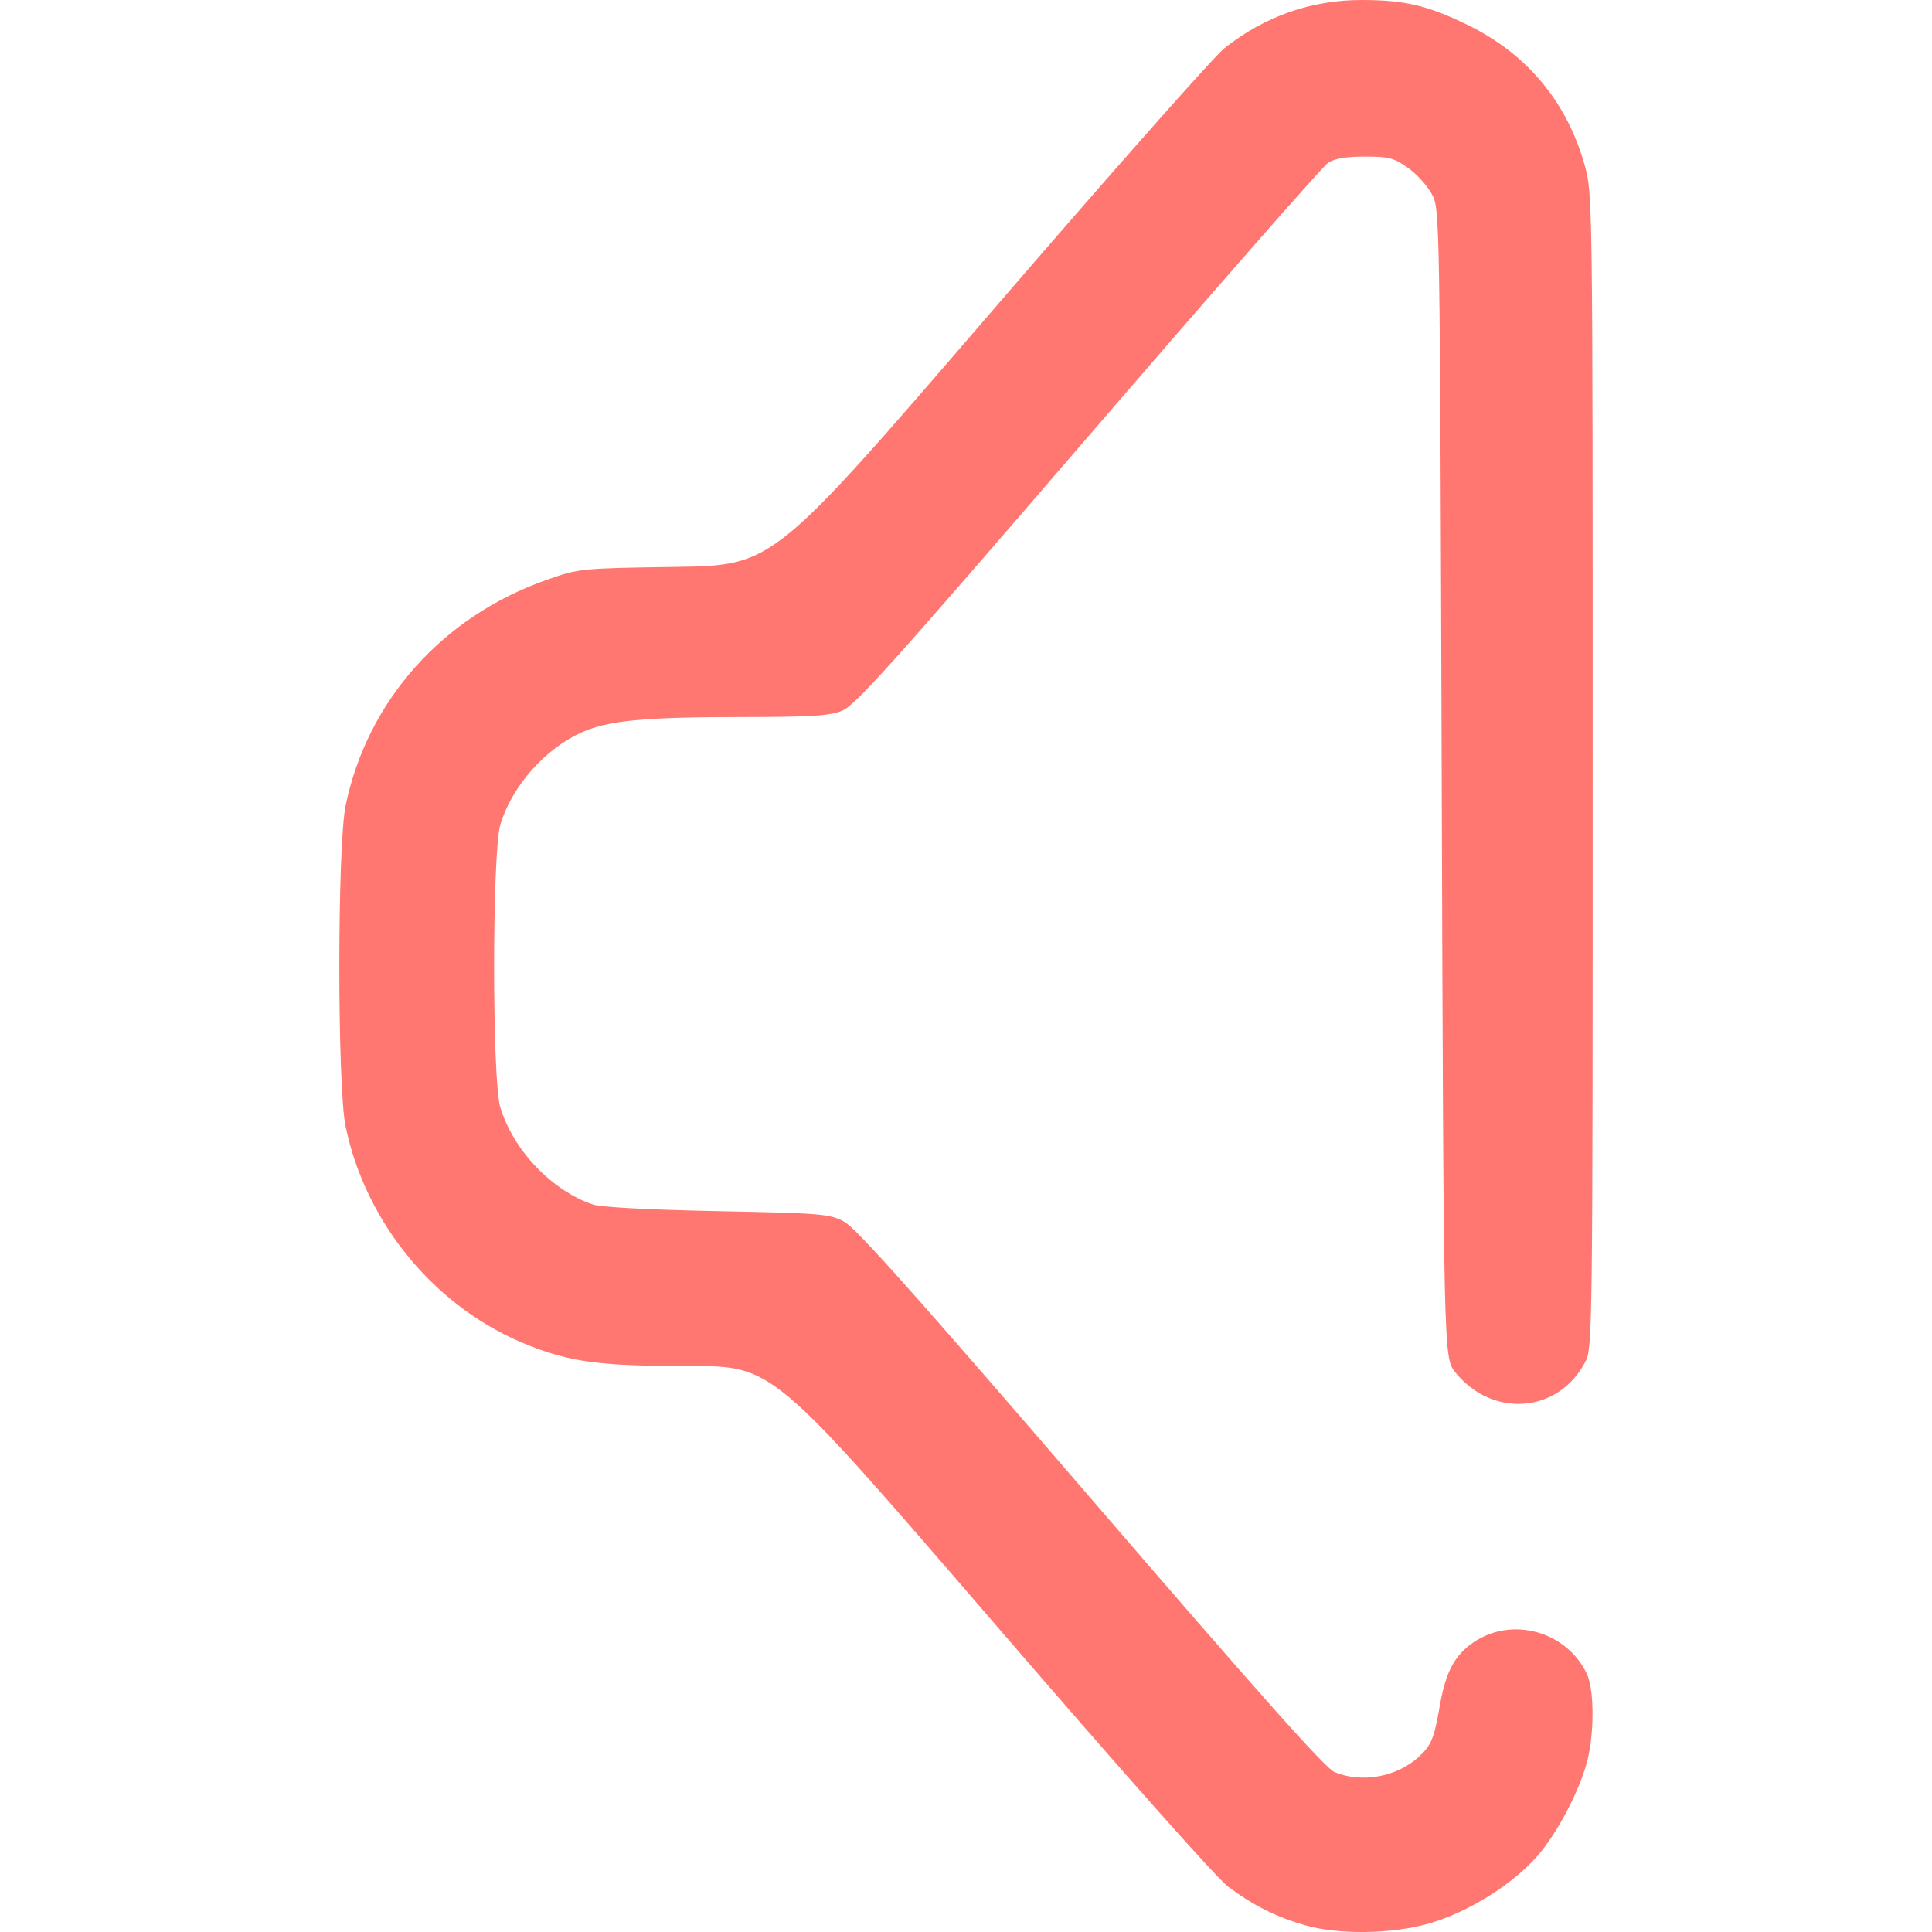
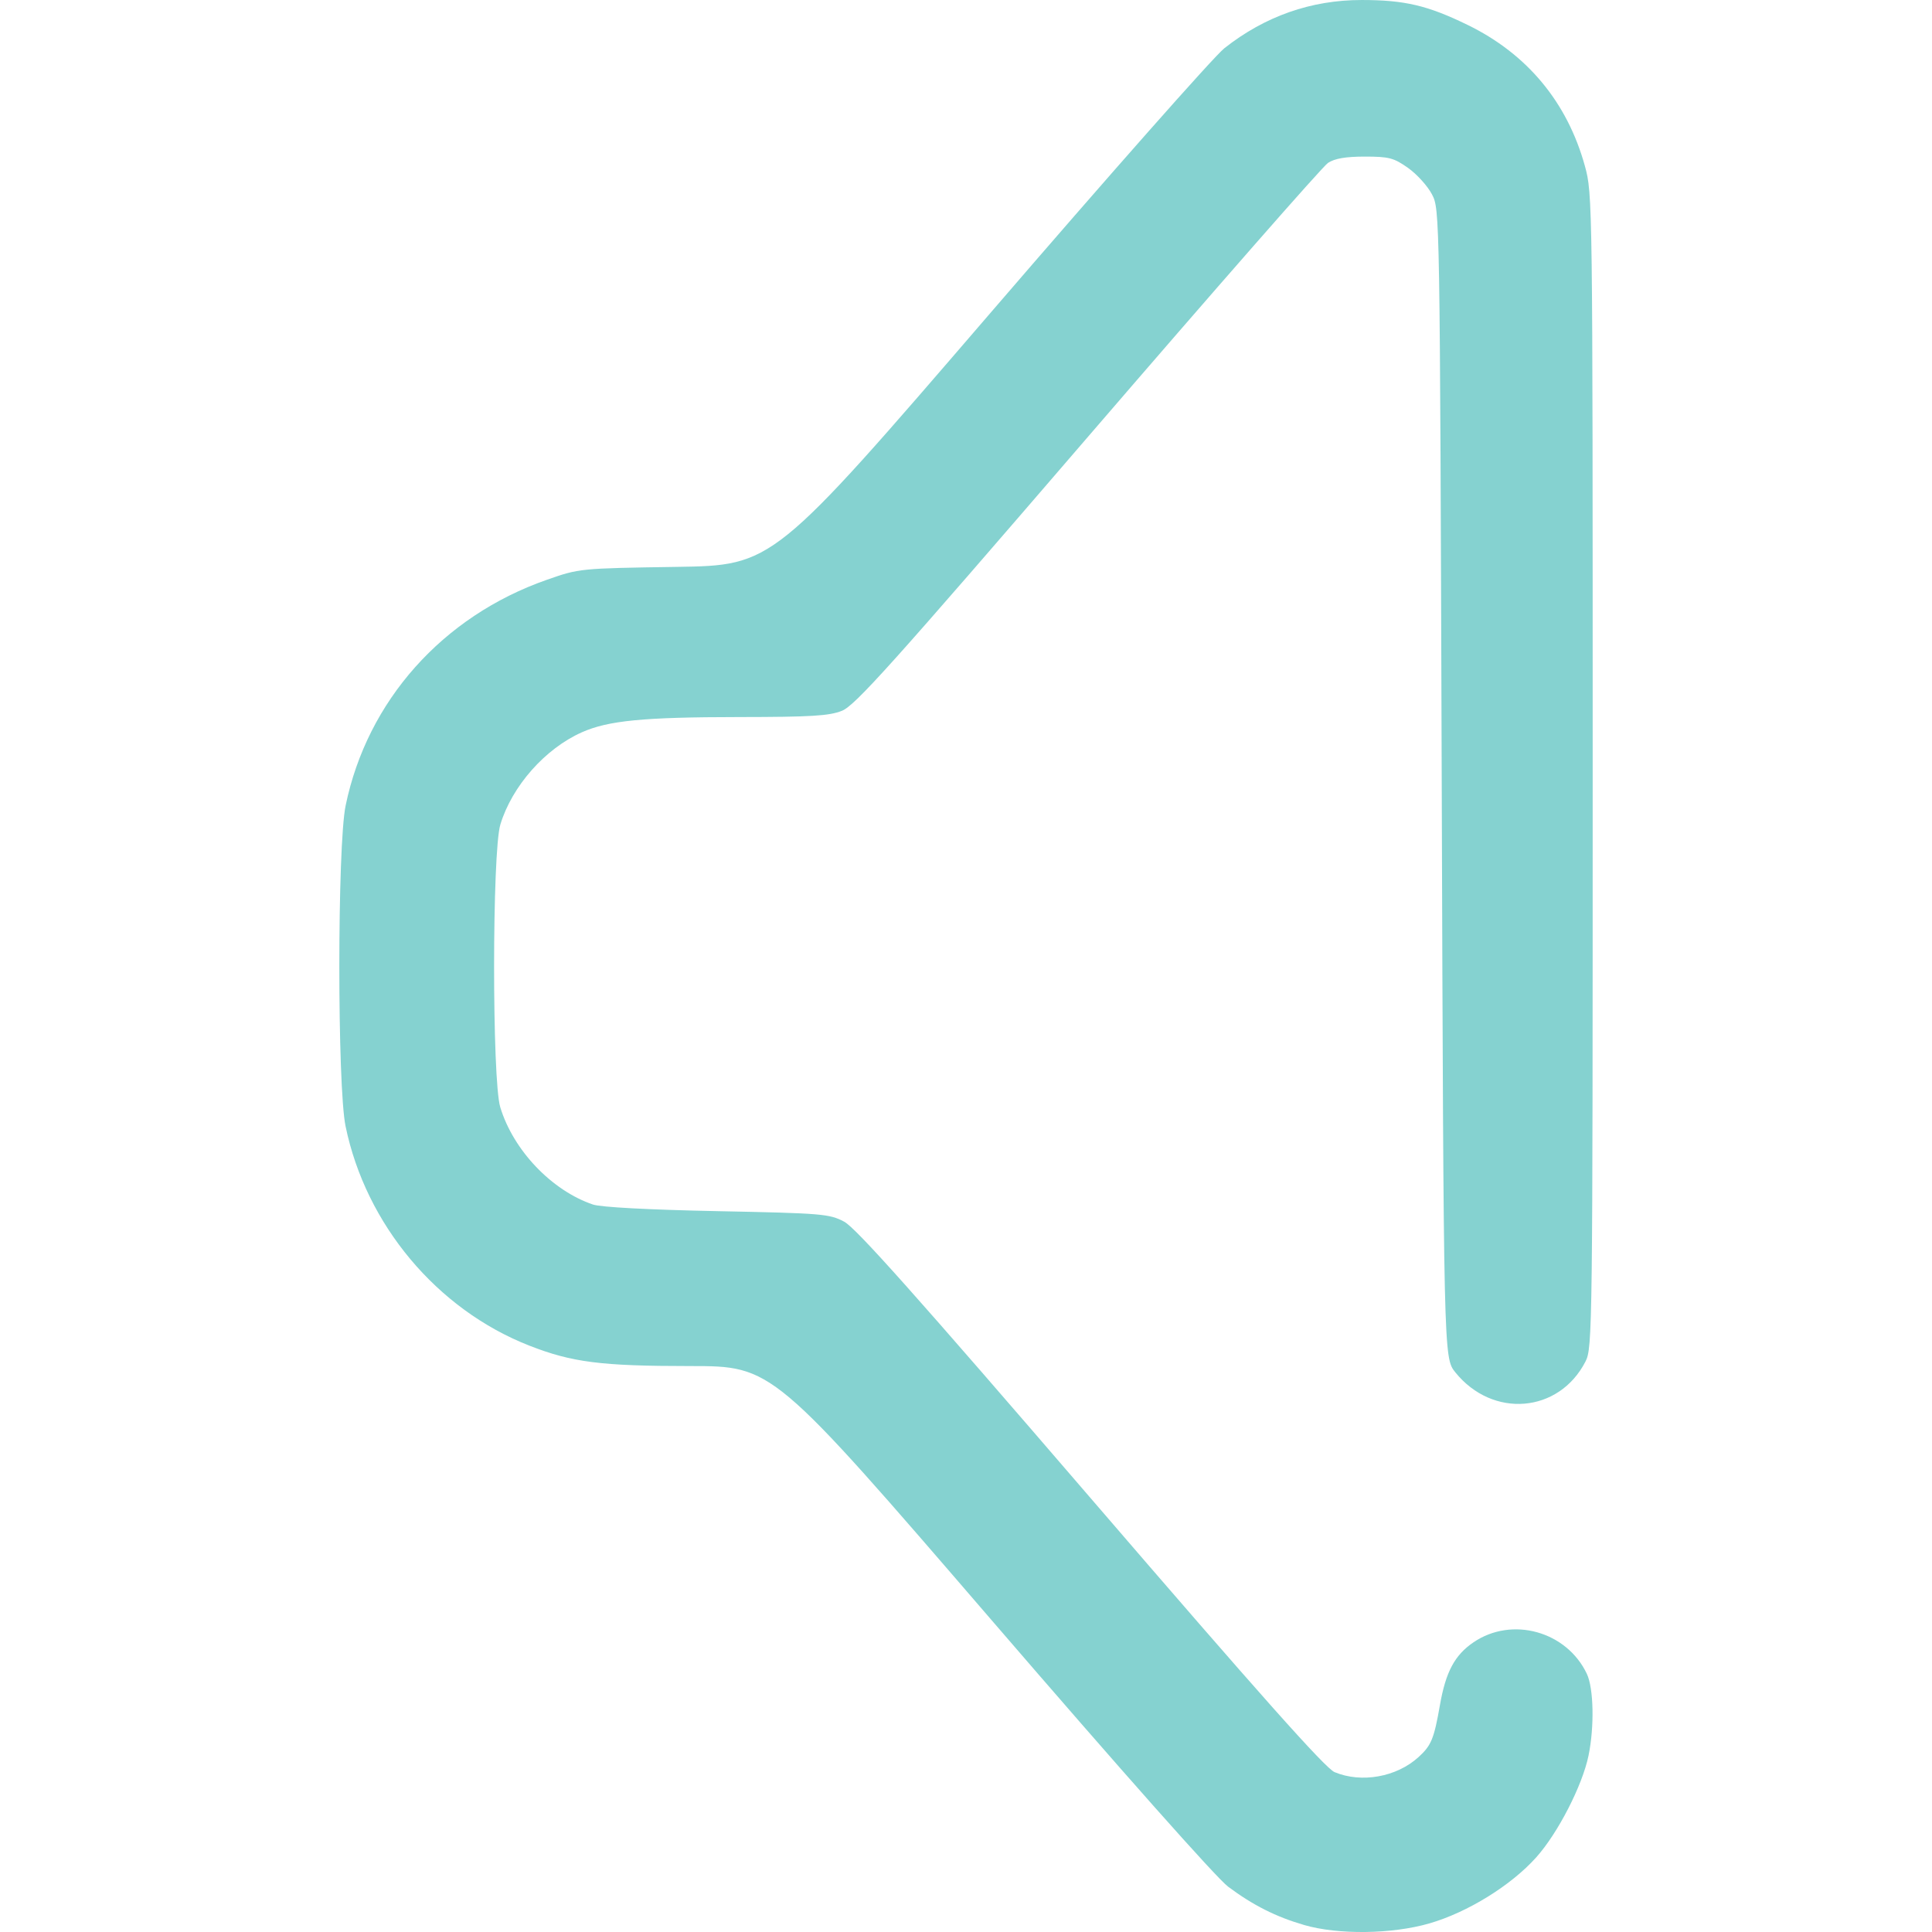
<svg xmlns="http://www.w3.org/2000/svg" xmlns:xlink="http://www.w3.org/1999/xlink" width="512" height="512" viewBox="0 0 135.467 135.467" version="1.1" id="svg1" xml:space="preserve">
  <defs id="defs1">
    <linearGradient id="linearGradient4">
-       <stop style="stop-color:#ff7770;stop-opacity:1;" offset="0" id="stop4" />
-       <stop style="stop-color:#ff7770;stop-opacity:1" offset="1" id="stop5" />
+       <stop style="stop-color:#85d2d0;stop-opacity:1;" offset="0" id="stop4" />
+       <stop style="stop-color:#85d2d0;stop-opacity:1" offset="1" id="stop5" />
    </linearGradient>
    <linearGradient xlink:href="#linearGradient4" id="linearGradient5" x1="33.295" y1="187.422" x2="108.519" y2="187.422" gradientUnits="userSpaceOnUse" gradientTransform="translate(12.46154,-68.79808)" />
  </defs>
  <g id="layer1" transform="matrix(0.9375449,0,0,0.9375449,-19.07431,-47.32768)">
    <path style="fill:url(#linearGradient5);fill-opacity:1" d="m 117.868,194.445 c -2.107,-0.614 -3.813,-1.474 -5.672,-2.861 -0.866,-0.646 -7.93,-8.606 -17.753,-20.006 -16.315,-18.932 -16.315,-18.932 -22.492,-18.932 -6.651,0 -8.825,-0.277 -12.026,-1.531 -6.901,-2.704 -12.217,-9.053 -13.735,-16.4 -0.625,-3.024 -0.622,-20.959 0.004,-23.988 1.617,-7.831 7.243,-14.148 15.032,-16.879 2.446,-0.858 2.479,-0.861 9.695,-0.971 7.24,-0.11 7.24,-0.11 23.408,-18.89 8.892,-10.329 16.804,-19.282 17.581,-19.897 3.027,-2.392 6.486,-3.609 10.264,-3.609 3.215,0 4.93,0.402 7.922,1.858 4.455,2.167 7.463,5.783 8.78,10.555 0.577,2.09 0.583,2.534 0.583,45.237 0,41.836 -0.016,43.158 -0.537,44.173 -1.982,3.865 -6.944,4.277 -9.737,0.809 -0.873,-1.084 -0.873,-1.084 -1.015,-44.027 -0.141,-42.868 -0.142,-42.944 -0.731,-44.071 -0.324,-0.621 -1.129,-1.51 -1.788,-1.976 -1.064,-0.752 -1.427,-0.847 -3.233,-0.847 -1.427,0 -2.25,0.141 -2.755,0.472 -0.396,0.26 -8.477,9.481 -17.958,20.493 -14.671,17.04 -17.409,20.089 -18.393,20.483 -0.953,0.381 -2.305,0.463 -7.712,0.468 -7.12,0.006 -9.751,0.26 -11.724,1.133 -2.755,1.219 -5.237,4.024 -6.11,6.905 -0.62,2.046 -0.626,19.103 -0.007,21.143 0.977,3.22 3.847,6.232 6.934,7.277 0.591,0.2 4.186,0.391 9.29,0.494 7.85,0.158 8.392,0.203 9.493,0.786 0.882,0.467 5.389,5.522 18.451,20.696 12.657,14.703 17.536,20.183 18.226,20.472 2.013,0.841 4.639,0.372 6.278,-1.121 0.961,-0.876 1.159,-1.355 1.606,-3.902 0.436,-2.479 1.104,-3.728 2.505,-4.683 2.882,-1.965 6.97,-0.829 8.481,2.356 0.511,1.076 0.57,3.95 0.127,6.108 -0.462,2.247 -2.293,5.81 -3.916,7.62 -1.885,2.103 -5.129,4.109 -7.984,4.936 -2.805,0.812 -6.826,0.863 -9.383,0.118 z" id="path3" />
  </g>
</svg>
